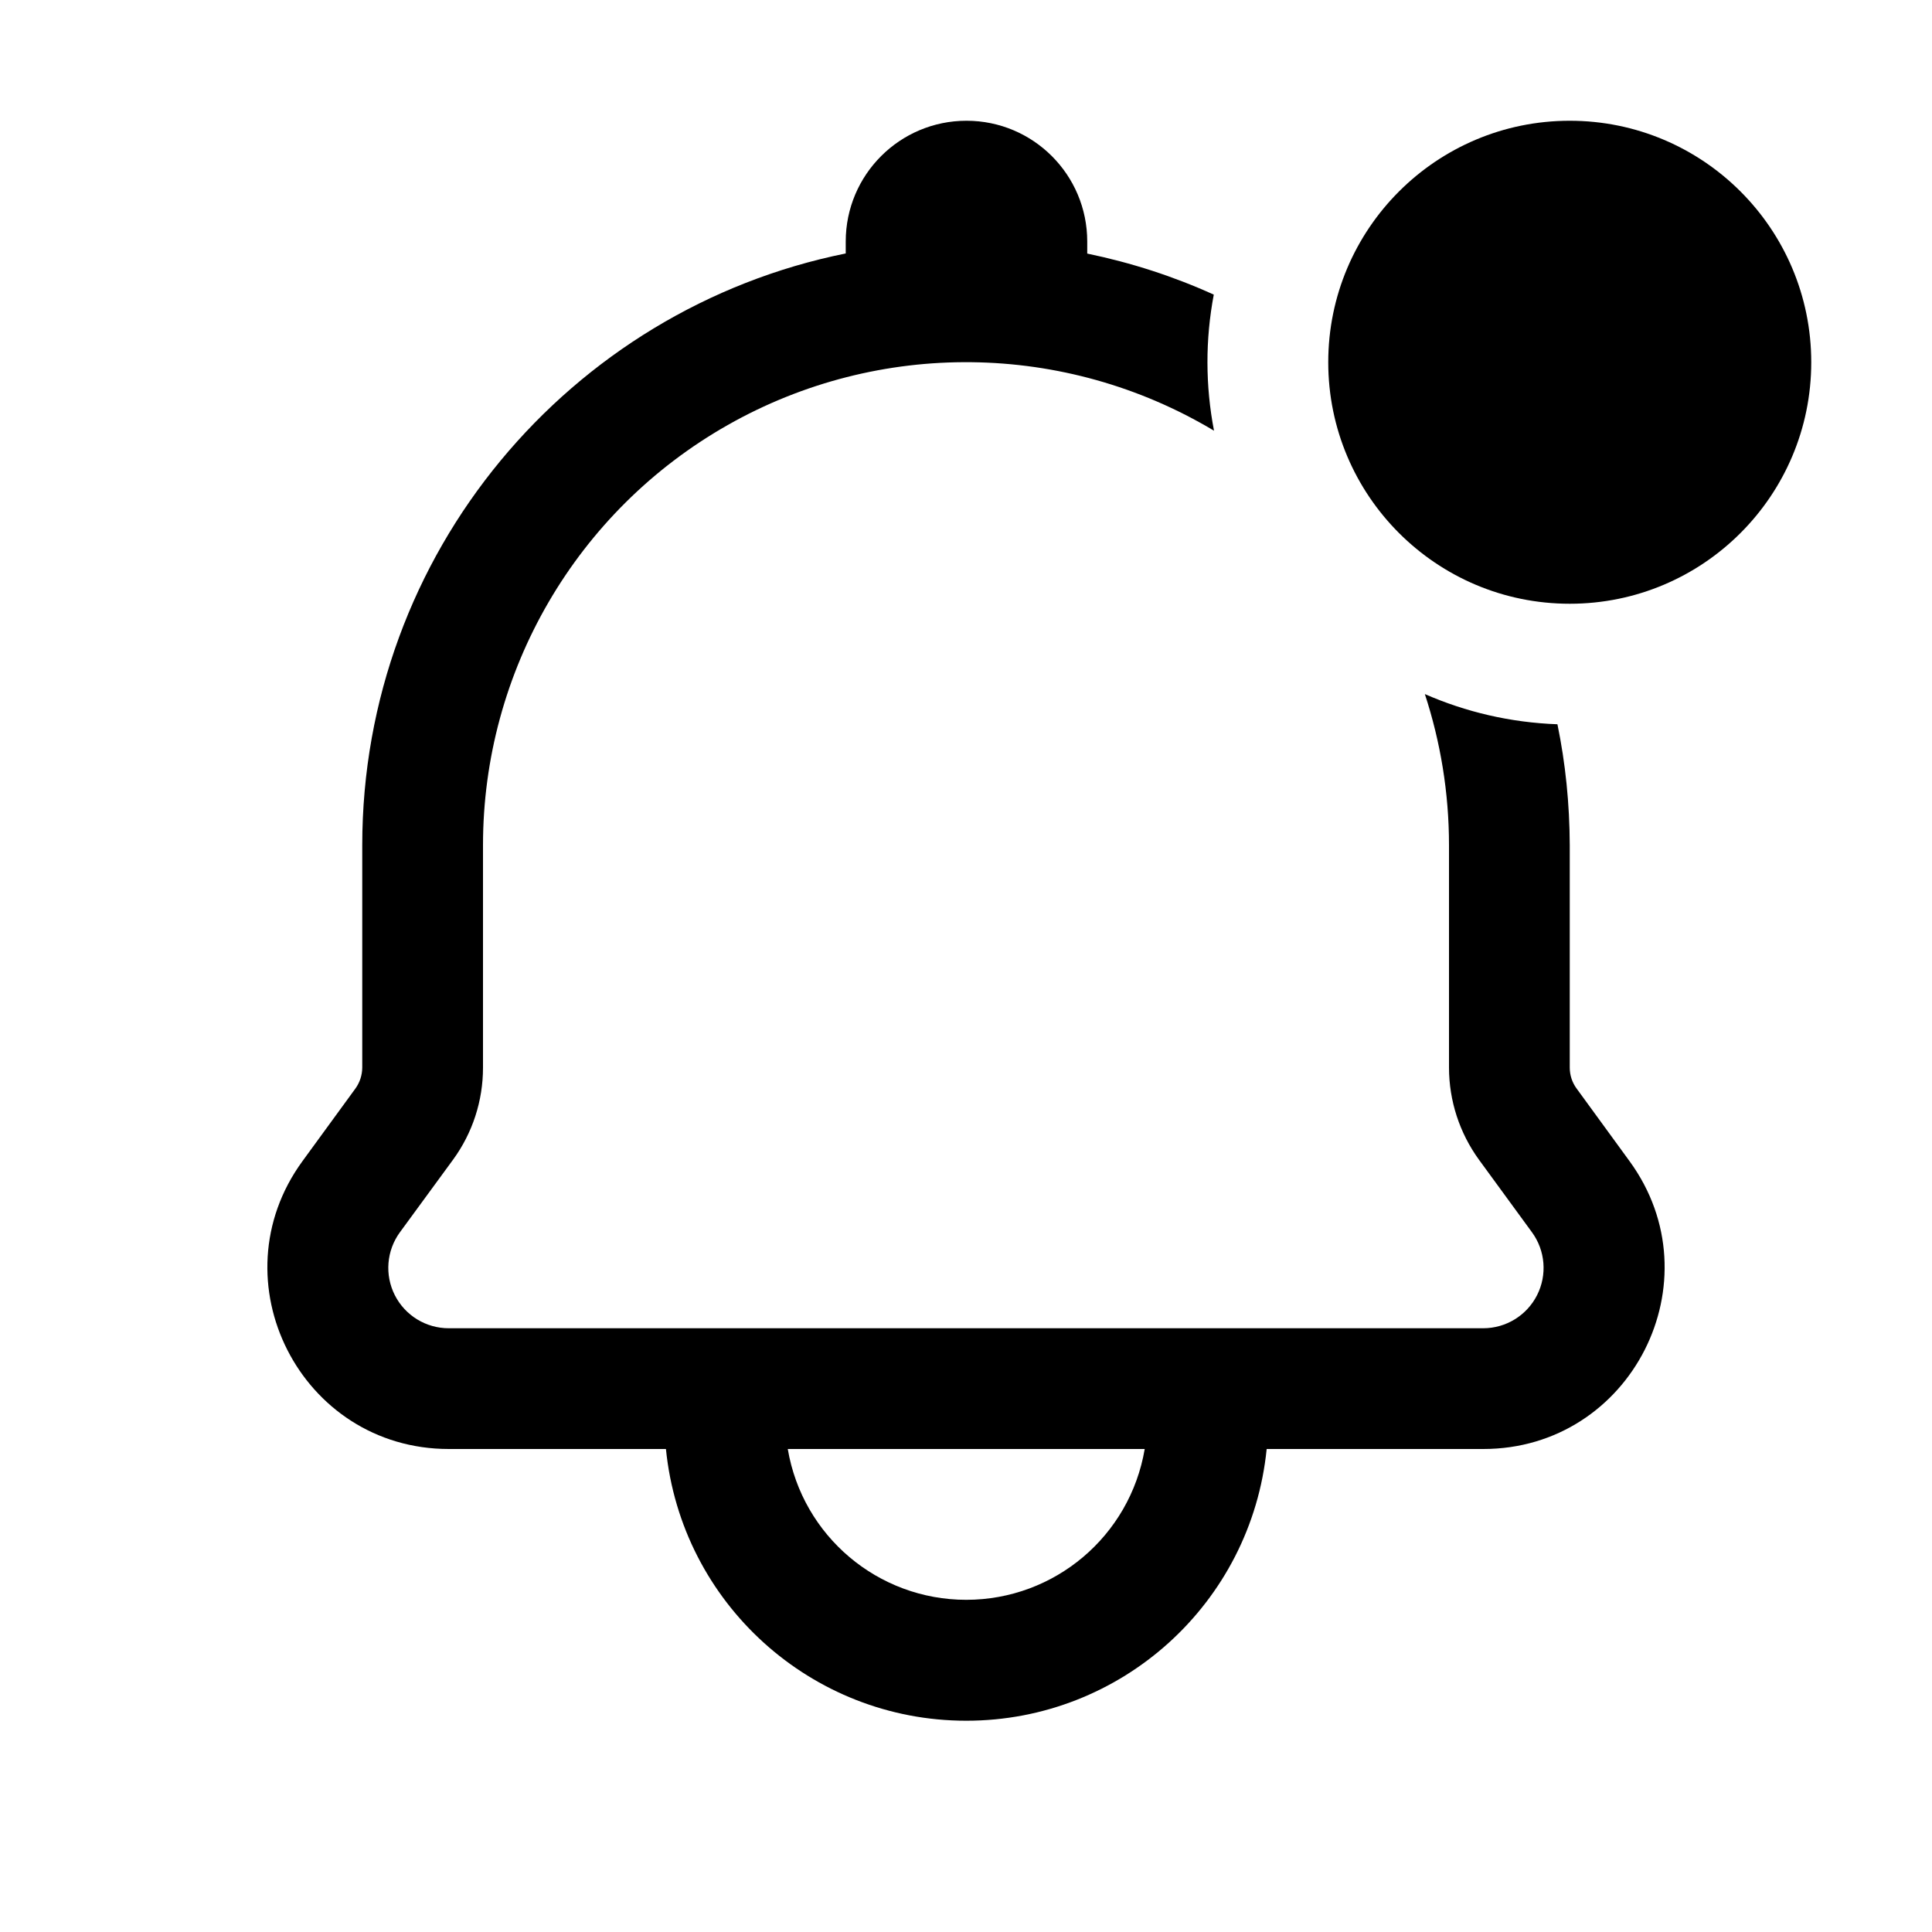
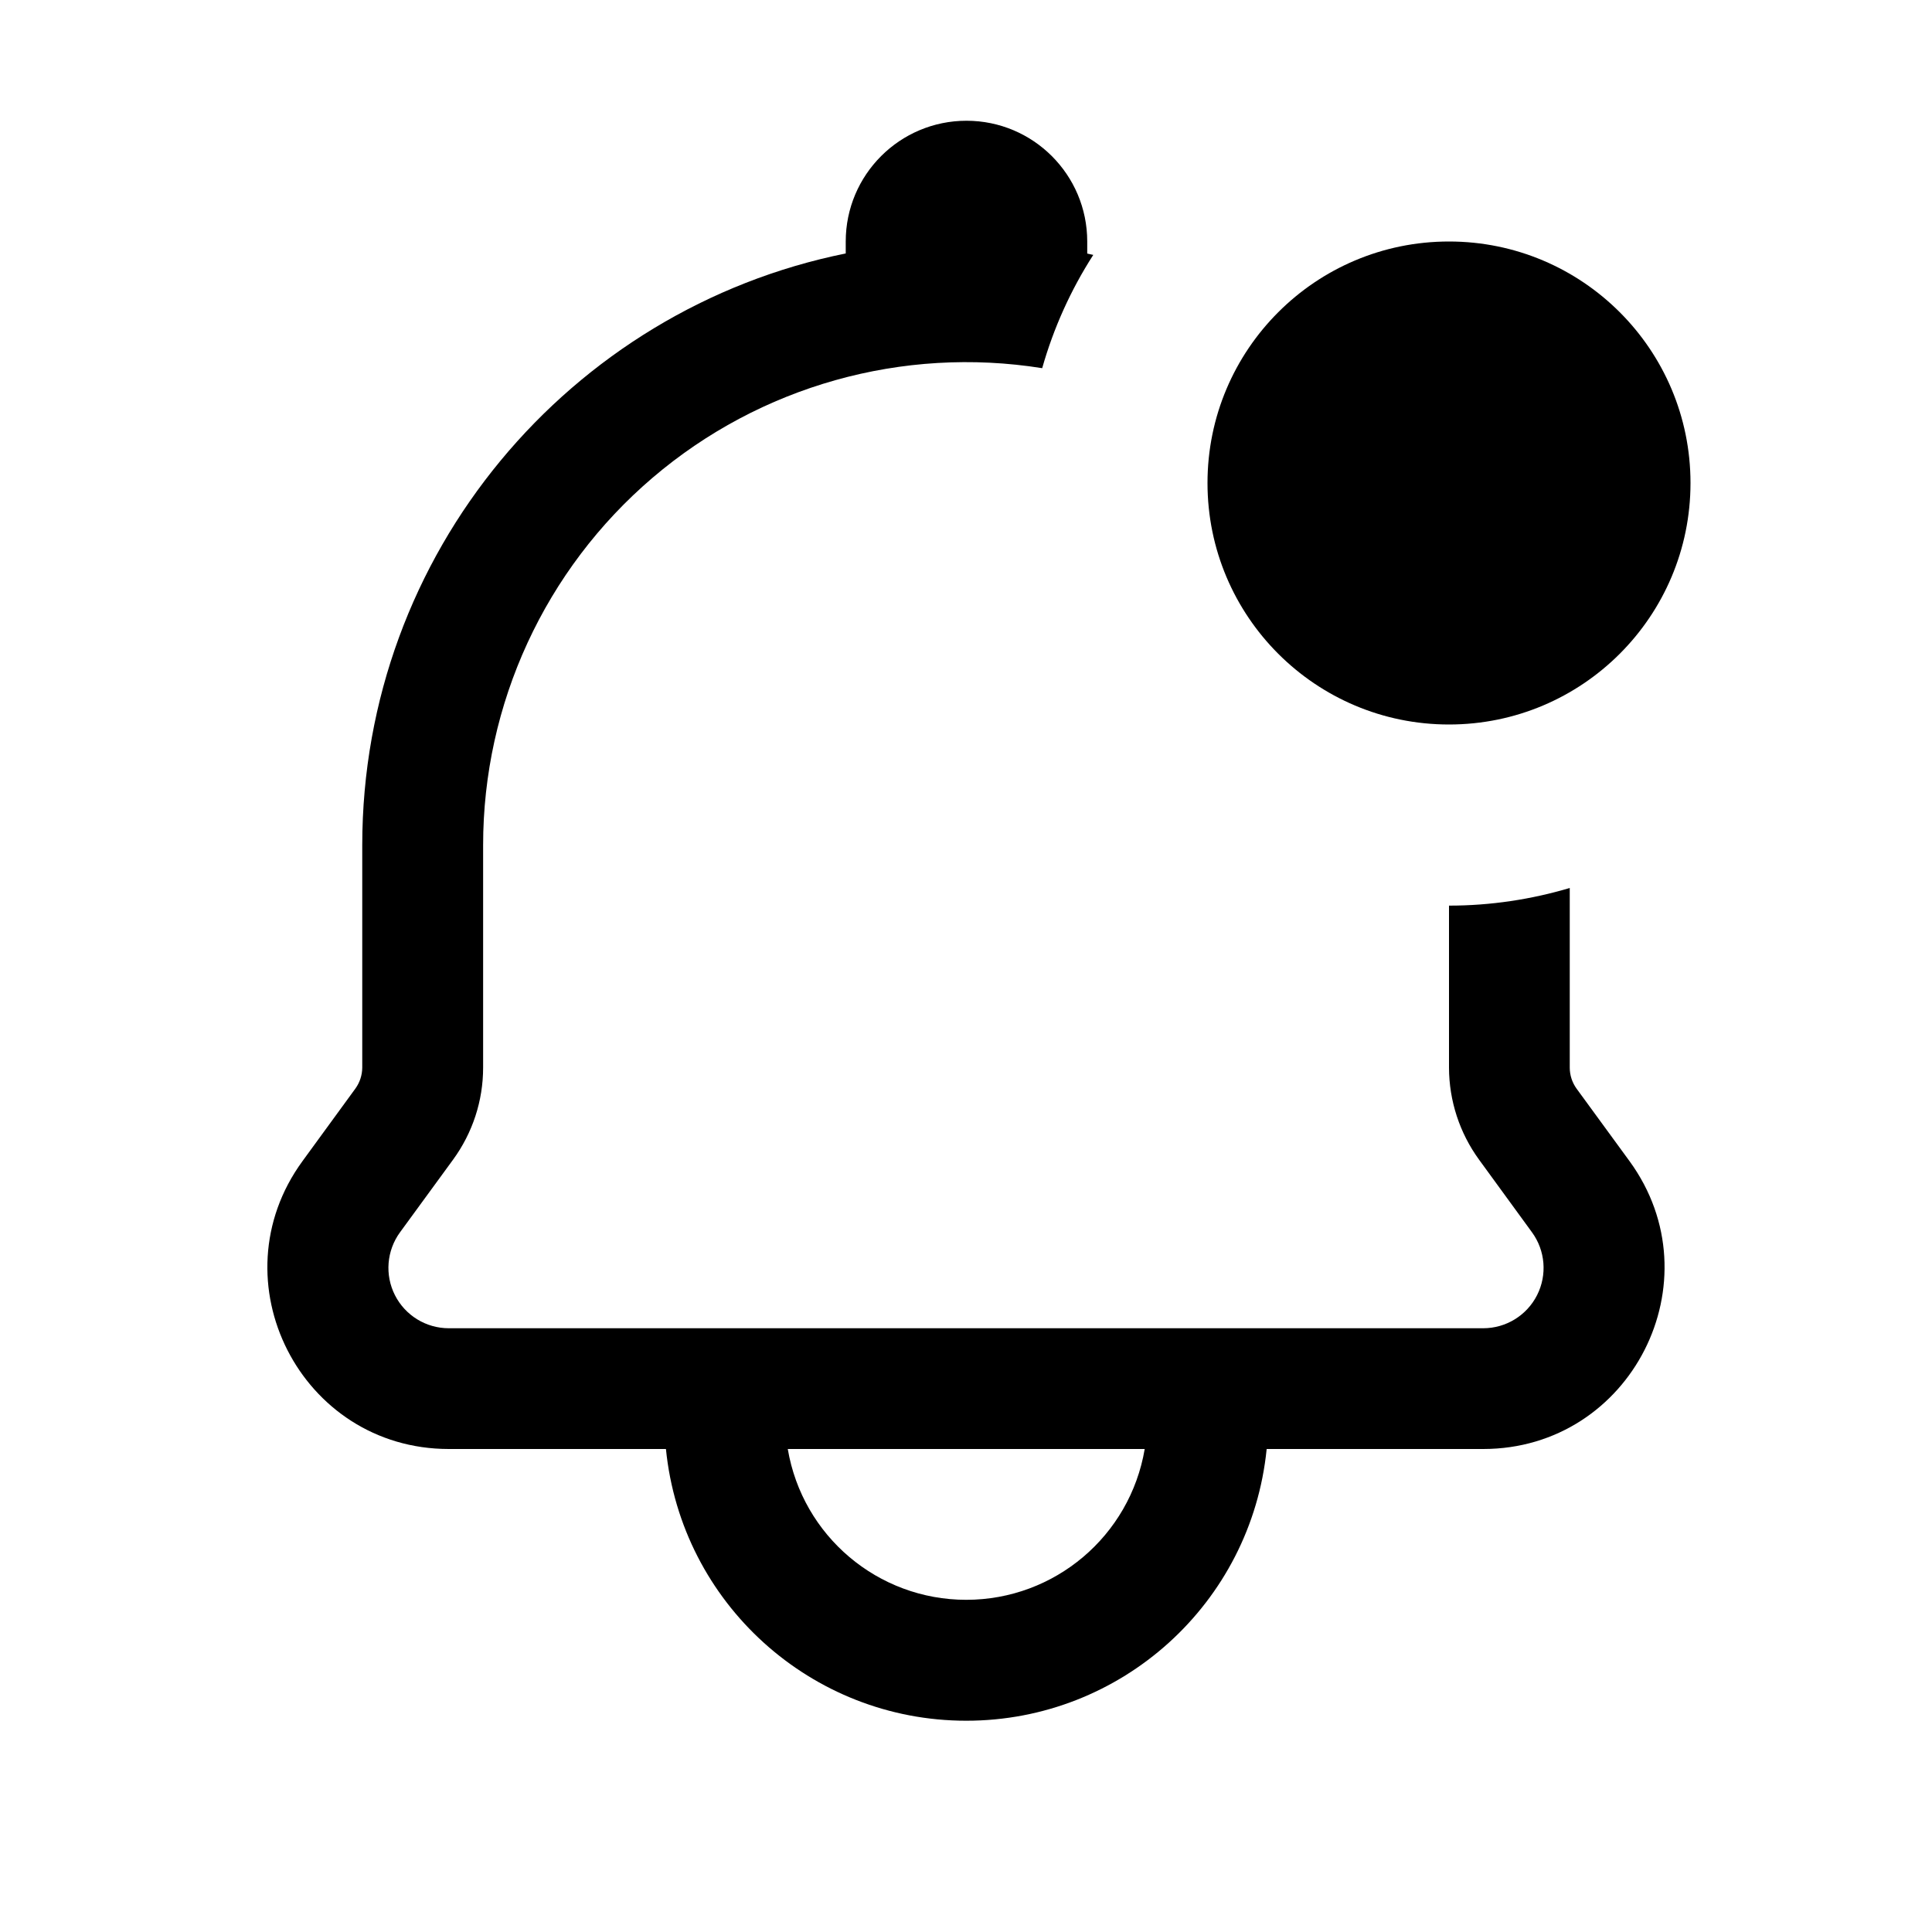
<svg xmlns="http://www.w3.org/2000/svg" width="16" height="16" fill="none" viewBox="0 0 16 16">
-   <path fill="currentColor" d="M8.004 1a1 1 0 0 1 1 1v.1q.55.114 1.048.34a3 3 0 0 0 .002 1.127A4 4 0 0 0 4 7v1.842c0 .274-.086.54-.248.762l-.44.601a.5.5 0 0 0 .405.795h8.567a.5.5 0 0 0 .403-.795l-.439-.601A1.3 1.3 0 0 1 12 8.842V7c0-.437-.071-.858-.2-1.252.338.148.708.236 1.098.25q.1.485.102 1.002v1.842c0 .062.02.123.057.173l.438.601c.723.991.015 2.384-1.211 2.384H10.49a2.5 2.5 0 0 1-4.975 0H3.717c-1.227 0-1.935-1.393-1.212-2.384l.439-.602A.3.3 0 0 0 3 8.842V7c0-2.42 1.72-4.44 4.004-4.901V2a1 1 0 0 1 1-1m-1.48 11a1.499 1.499 0 0 0 2.956 0z" />
-   <rect width="4" height="4" x="11" y="1" fill="currentColor" rx="2" />
+   <path fill="currentColor" d="M8.004 1a1 1 0 0 1 1 1v.1l.05.011a3.5 3.5 0 0 0-.423.938A4 4 0 0 0 4.001 7v1.842c0 .274-.087.54-.249.762l-.439.601a.5.5 0 0 0 .404.795h8.567a.5.5 0 0 0 .403-.795l-.438-.601A1.3 1.3 0 0 1 12 8.842V7.5c.347 0 .683-.052 1-.146v1.488c0 .062.02.123.056.173l.439.601c.722.991.014 2.384-1.212 2.384H10.49a2.5 2.5 0 0 1-4.975 0H3.717c-1.227 0-1.935-1.393-1.212-2.384l.439-.602A.3.3 0 0 0 3 8.842V7c0-2.42 1.72-4.44 4.004-4.901V2a1 1 0 0 1 1-1m-1.48 11a1.499 1.499 0 0 0 2.956 0z" />
+   <rect width="4" height="4" x="10" y="2" fill="currentColor" rx="2" />
</svg>
